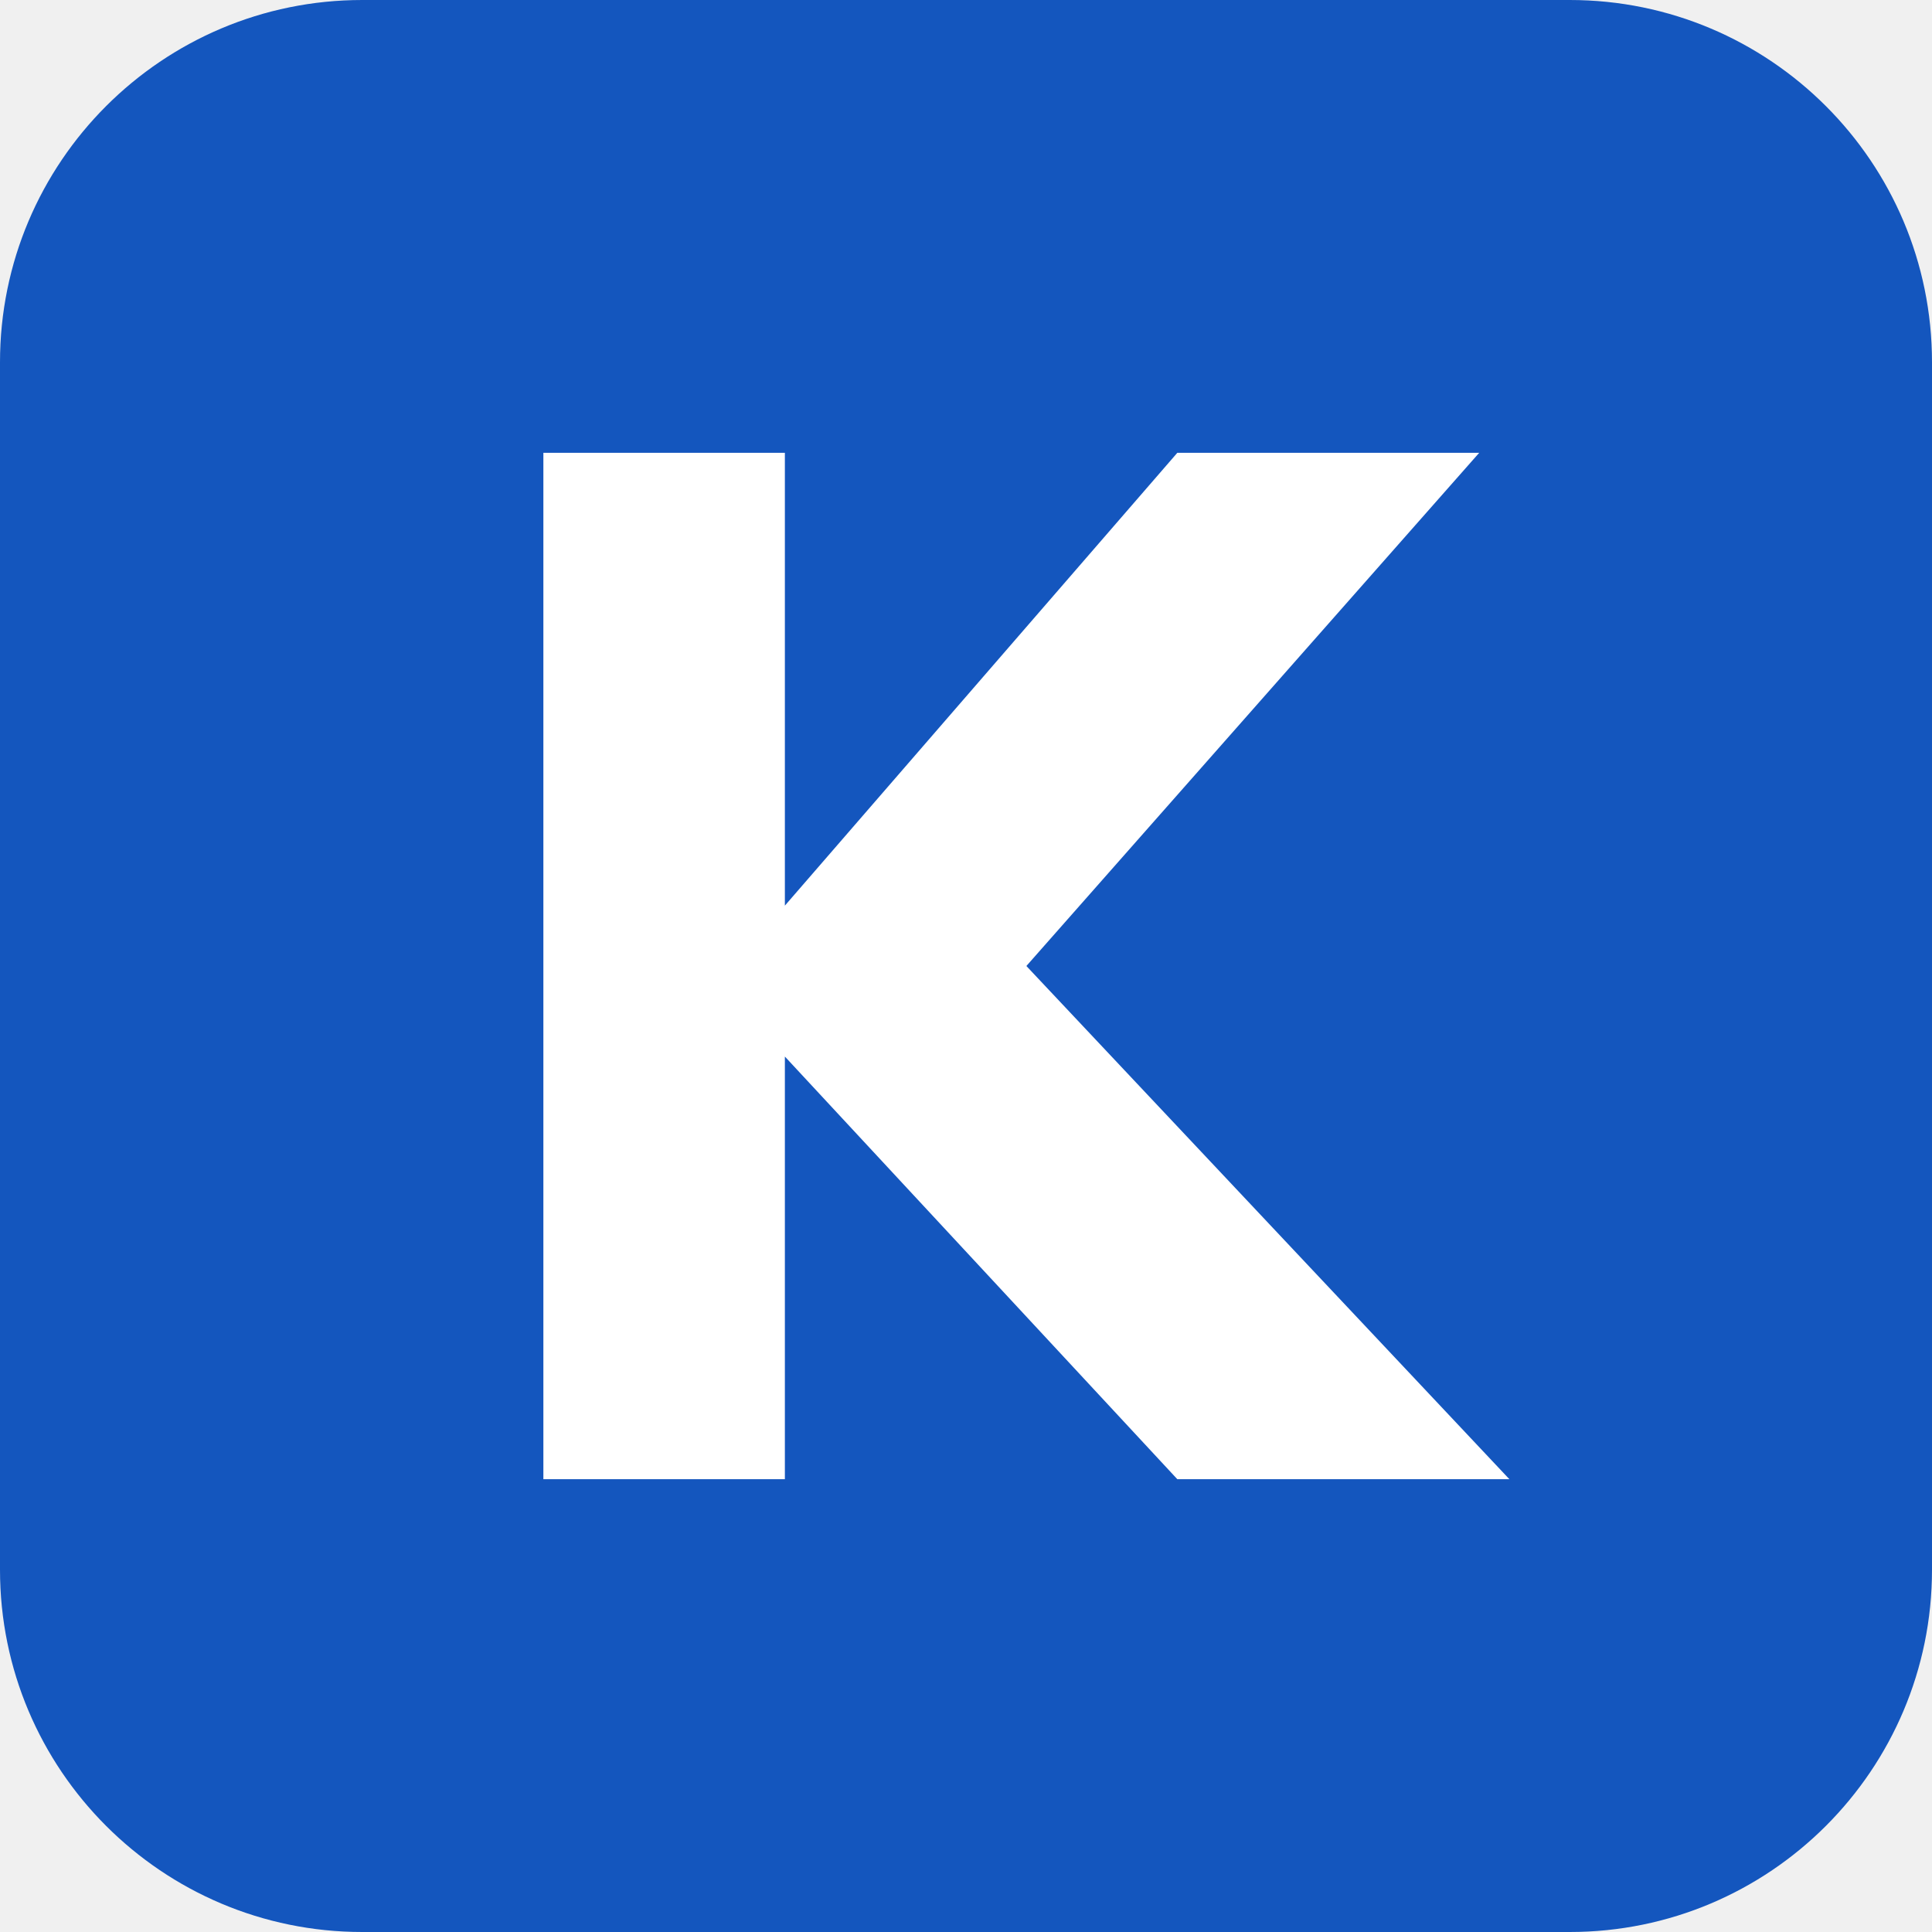
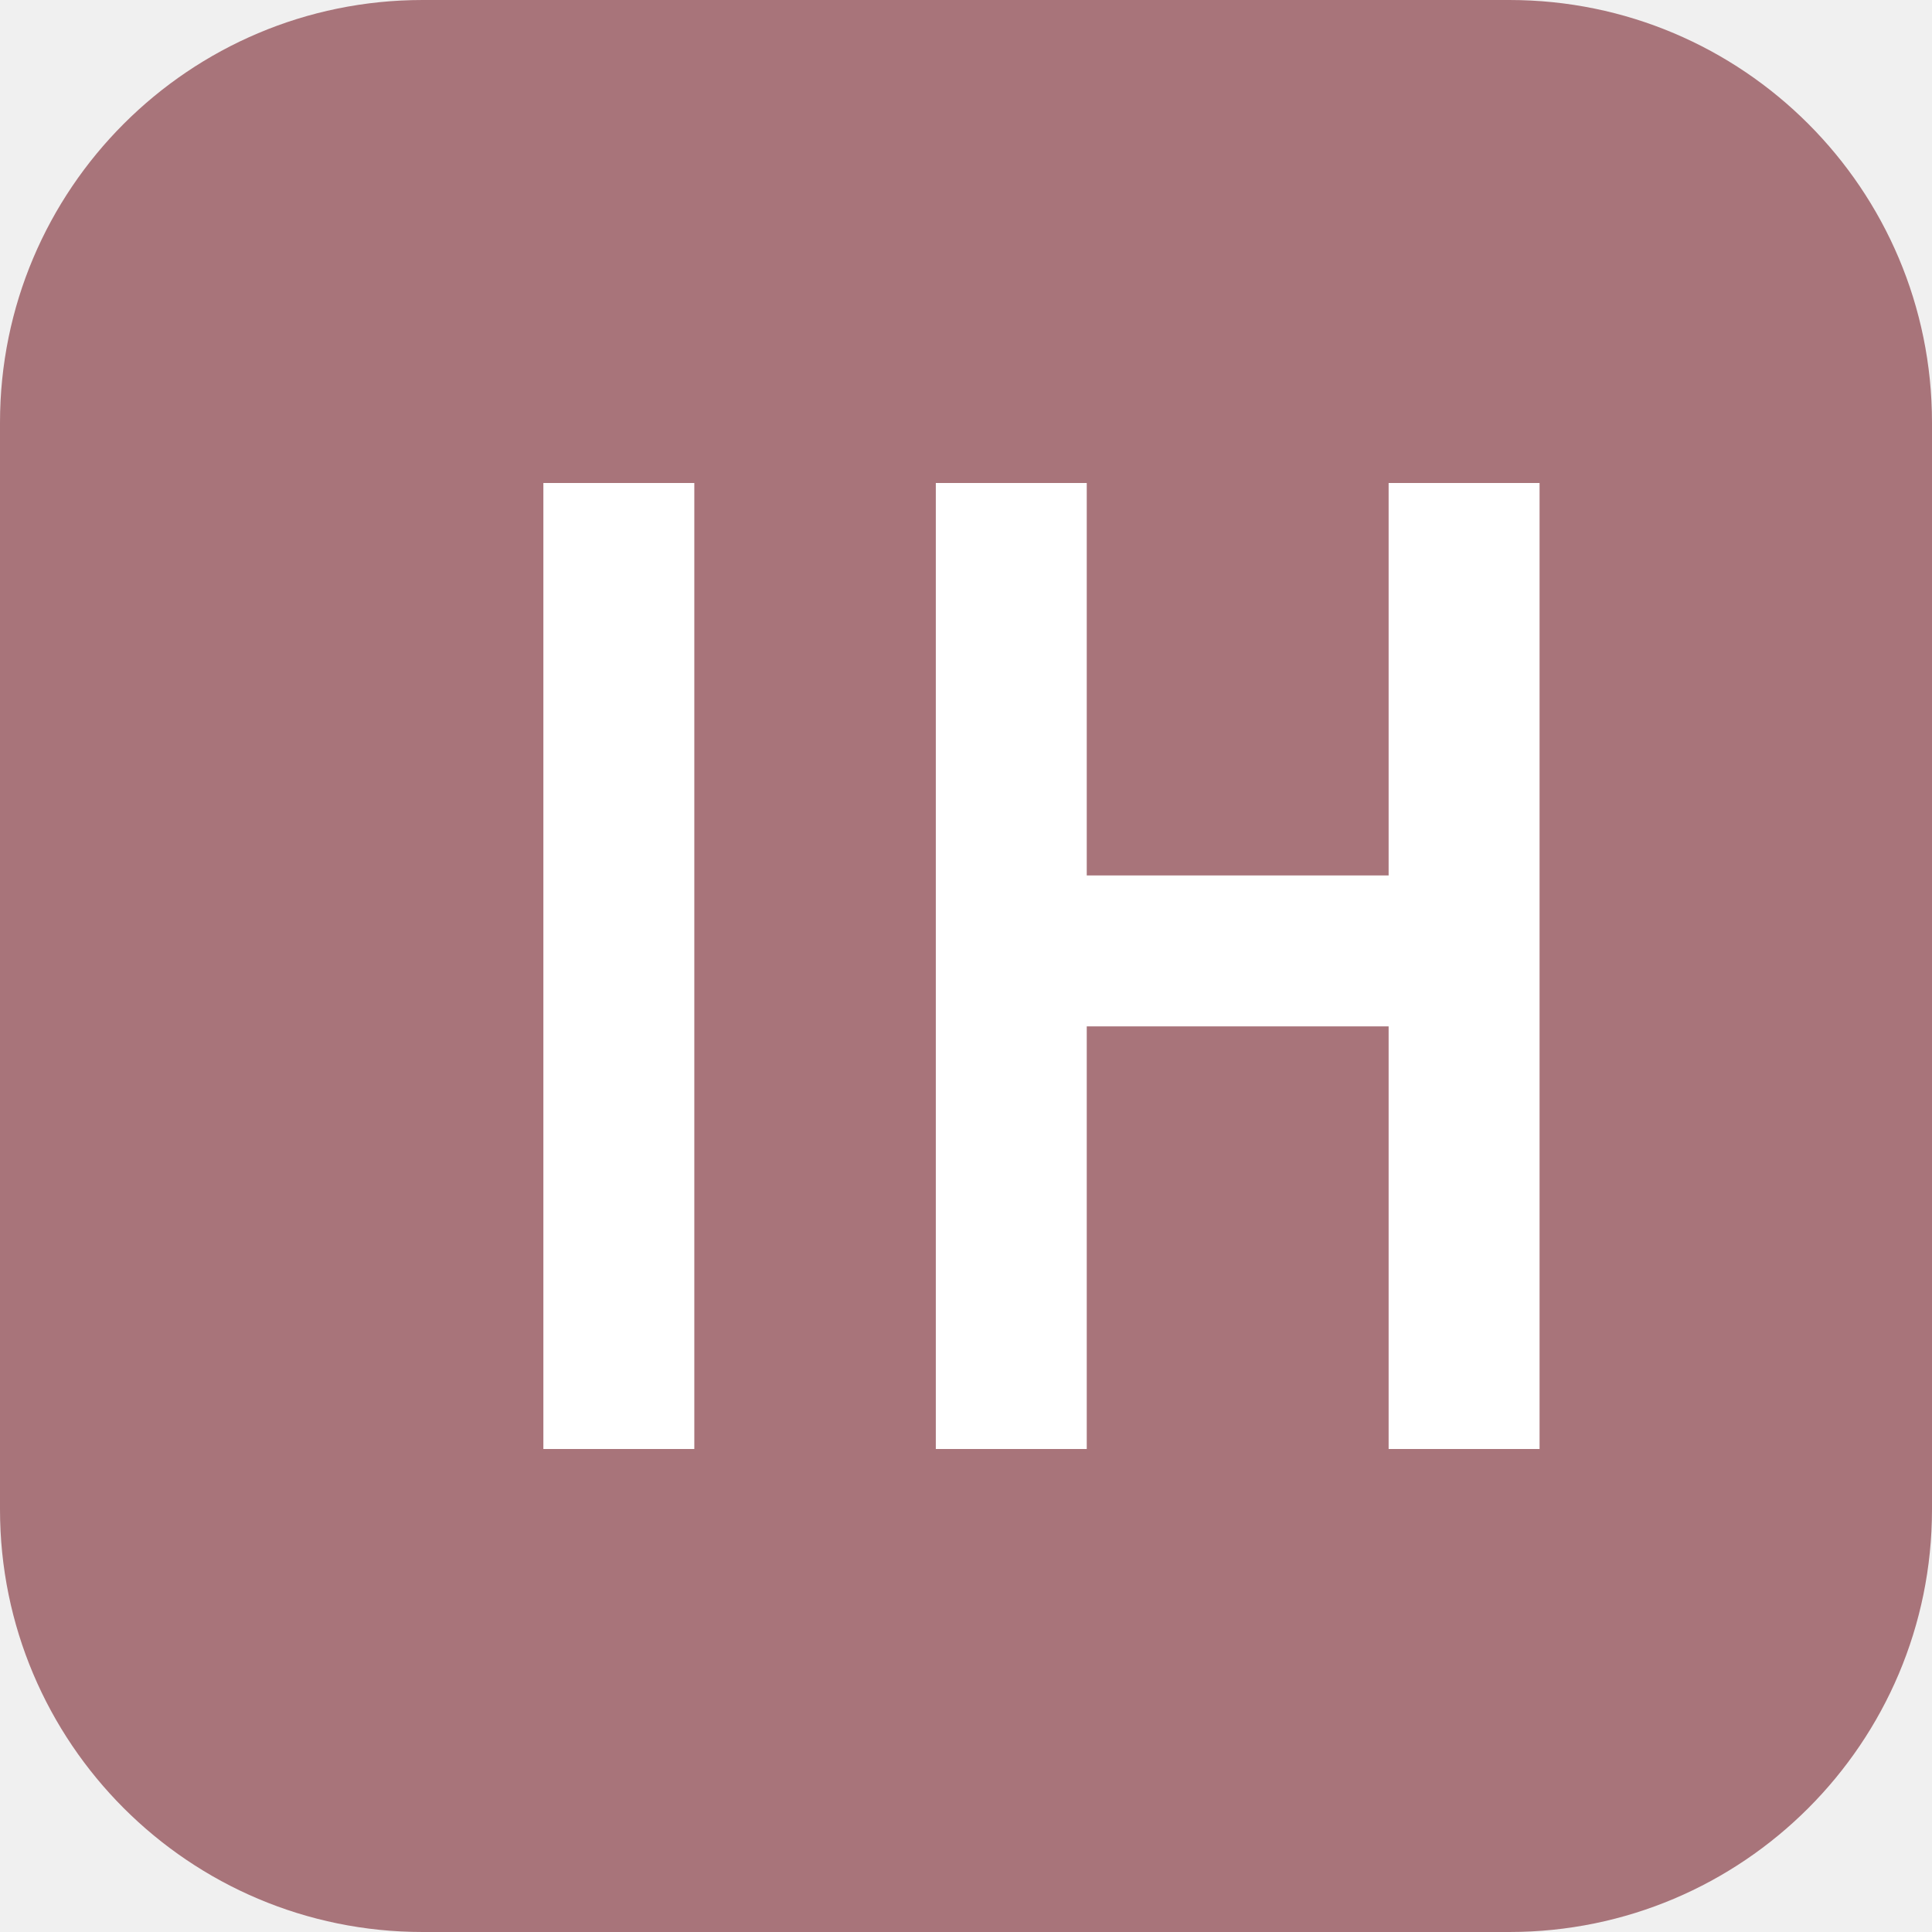
<svg xmlns="http://www.w3.org/2000/svg" viewBox="0 0 64 64">
-   <rect width="64" height="64" rx="12" fill="#1456be" />
-   <path d="M18 15h8v15l13-15h10L34 32l16 17H39L26 35v14h-8z" fill="#fff" />
+   <rect width="64" height="64" rx="14" fill="#a8747a" />
+   <path d="M18 16h5v32h-5zm13 0h5v13h10V16h5v32h-5V34H36v14h-5z" fill="#fff" />
</svg>
